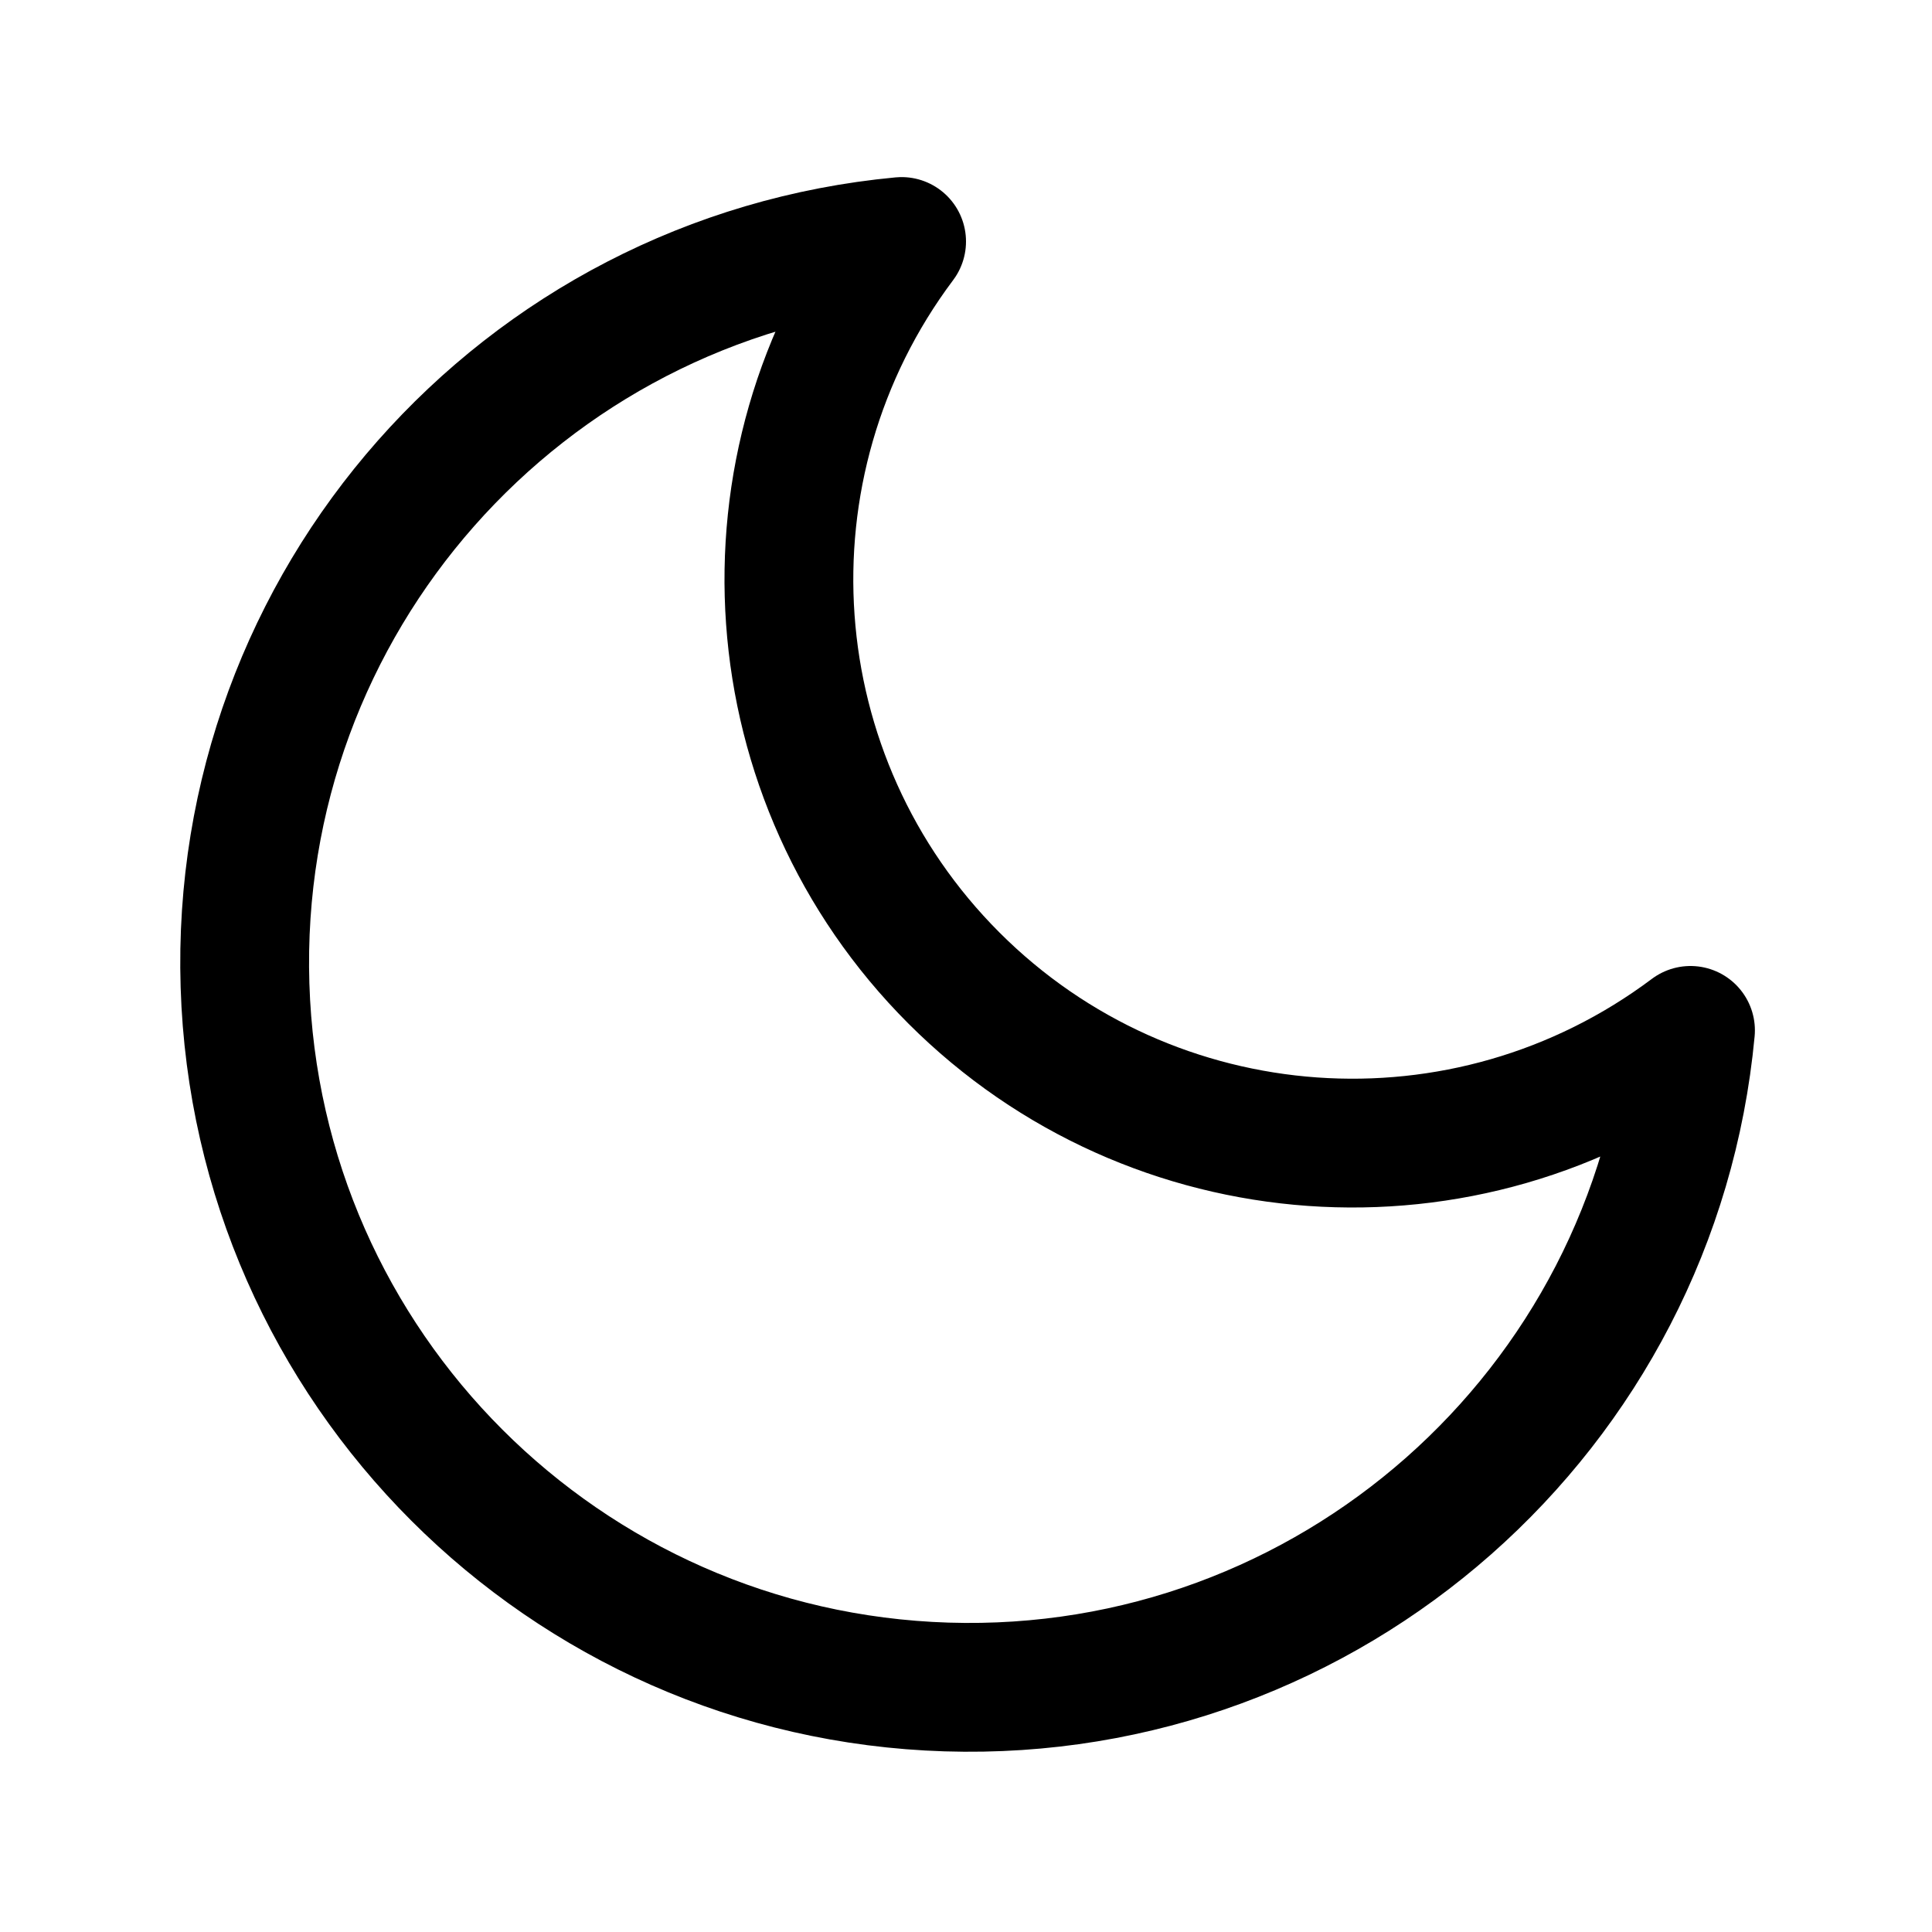
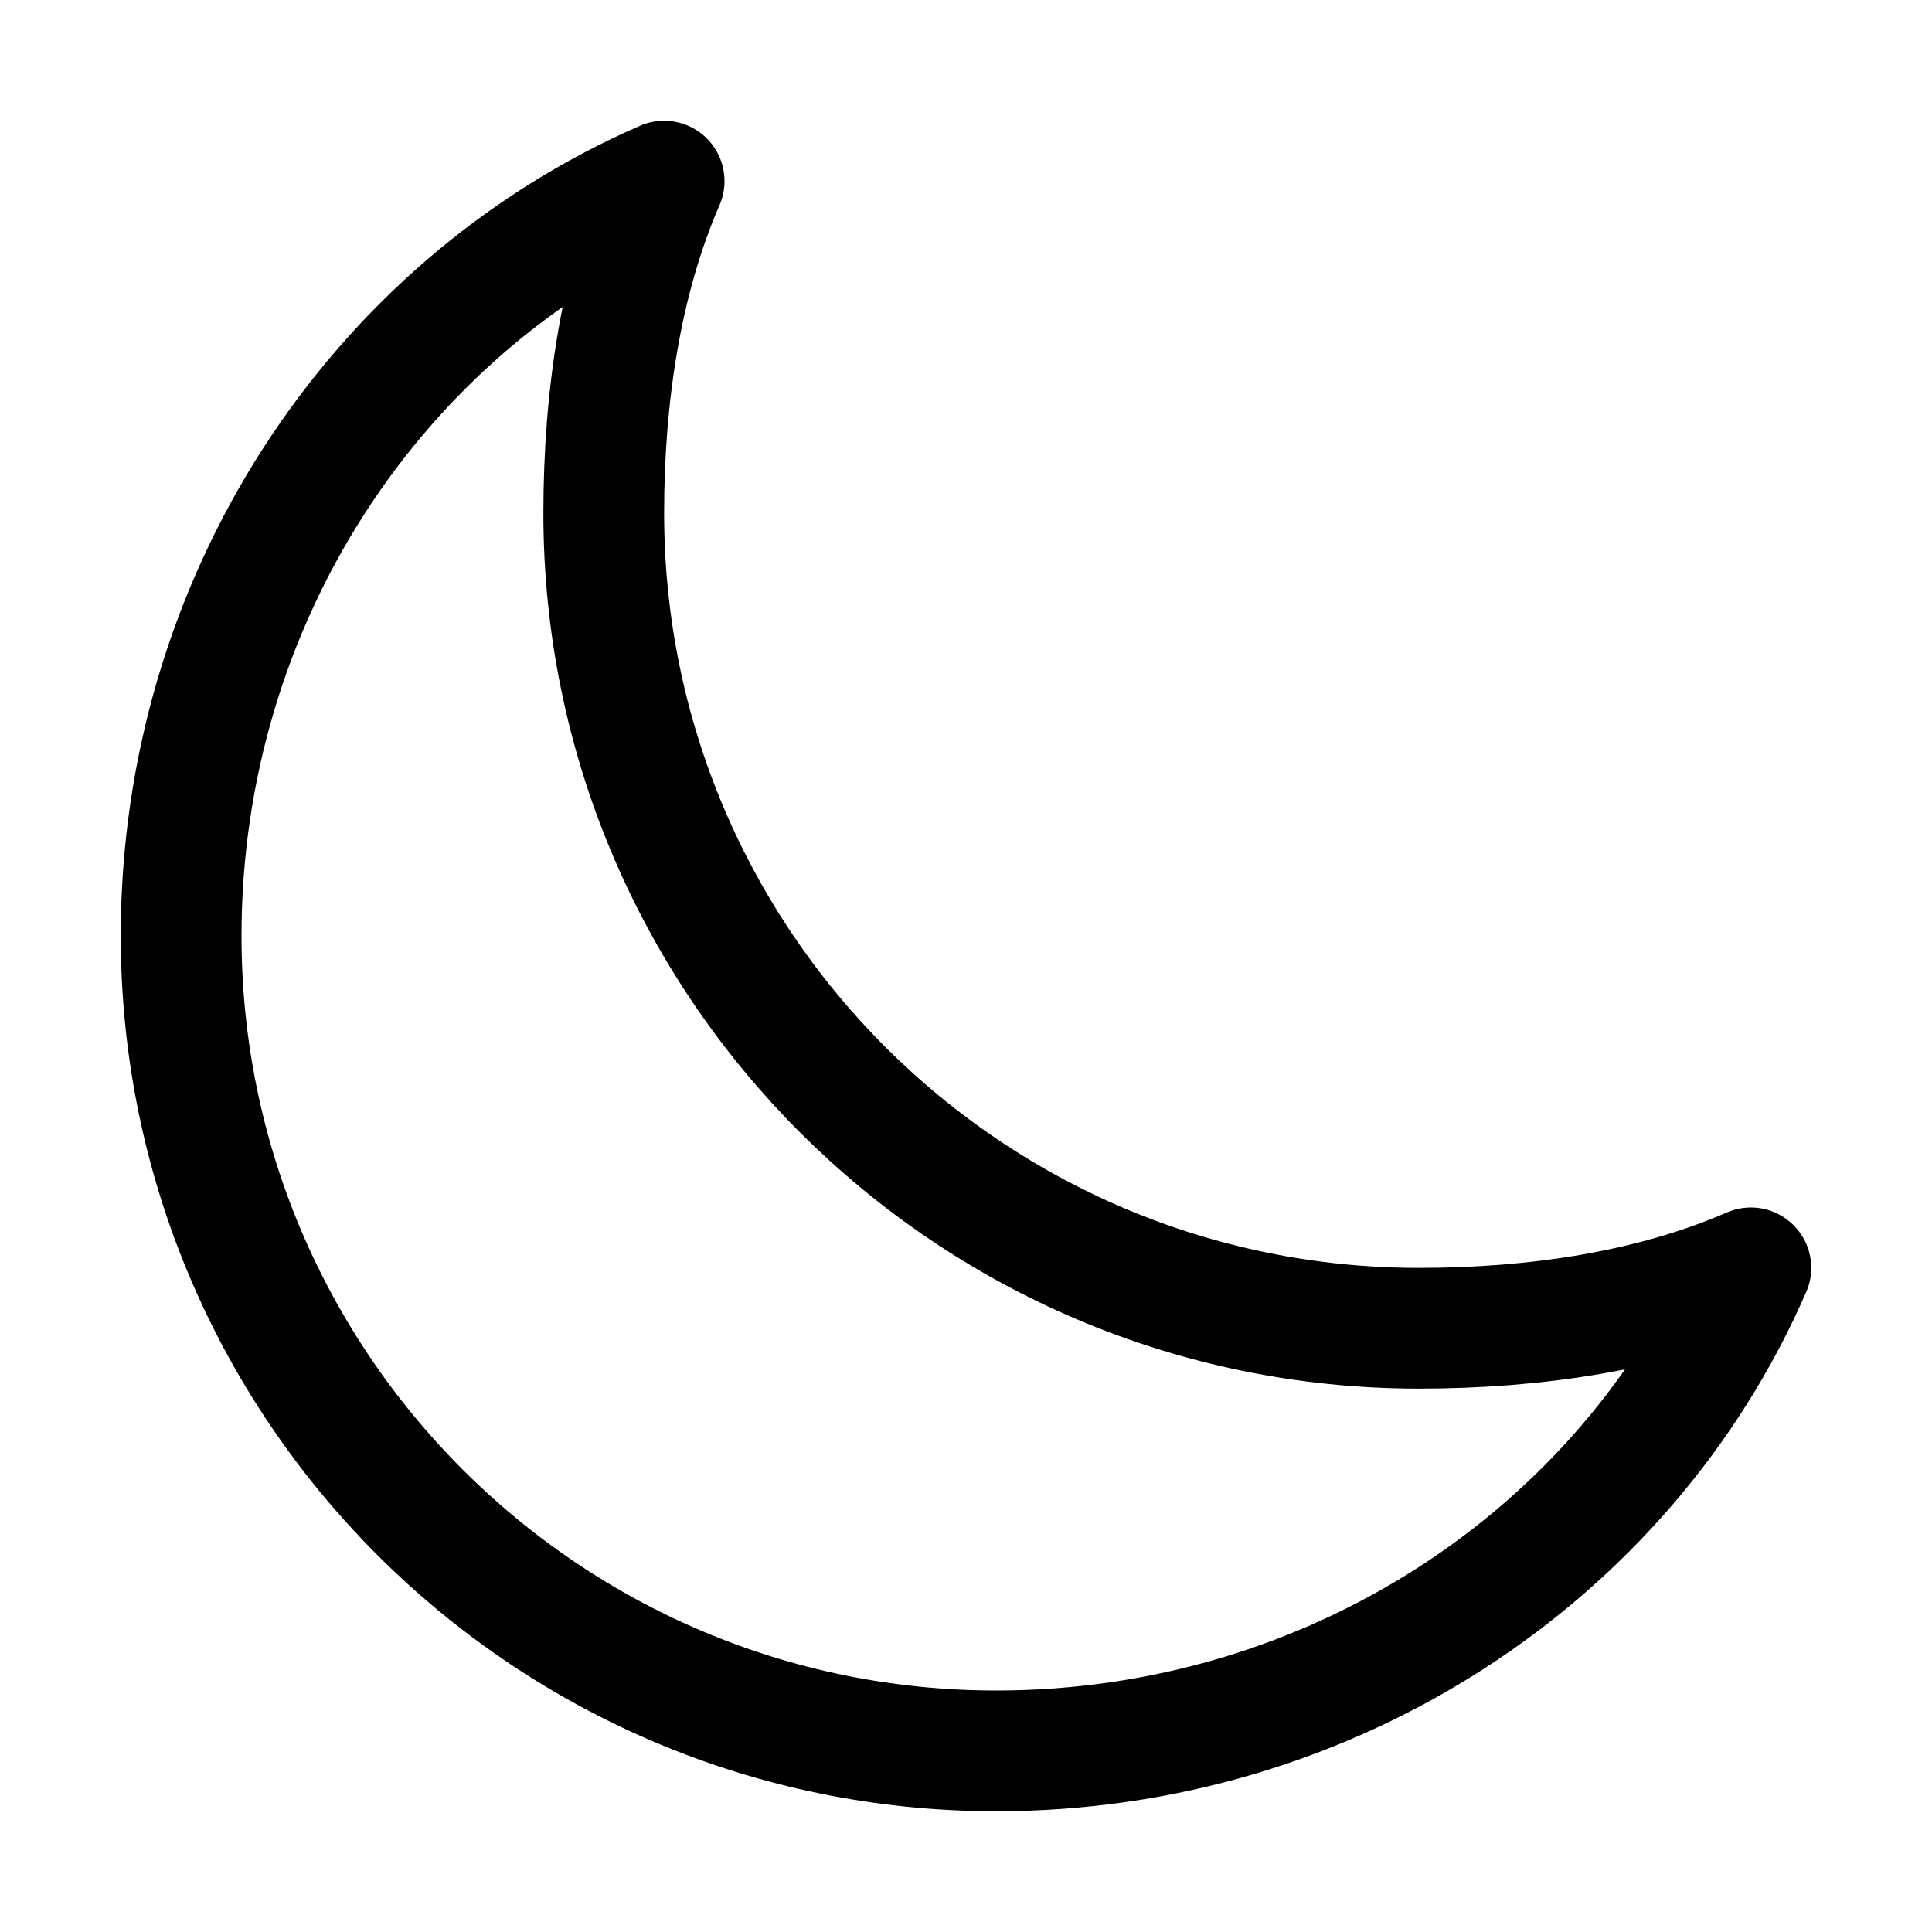
- <svg xmlns="http://www.w3.org/2000/svg" width="24" height="24" viewBox="0 0 24 24">
-   <path d="M21 12.8            A9 9 0 1 1 11.2 3            A7 7 0 0 0 21 12.8z" fill="none" stroke="currentColor" stroke-width="1.6" stroke-linecap="round" stroke-linejoin="round" />
+ <svg xmlns="http://www.w3.org/2000/svg" width="512" height="512" viewBox="0 0 512 512">
+   <path d="M160,136c0-30.62,4.51-61.61,16-88C99.57,81.27,48,159.32,48,248c0,119.29,96.71,216,216,216,88.68,0,166.73-51.57,200-128-26.39,11.49-57.38,16-88,16C256.71,352,160,255.29,160,136Z" style="fill:none;stroke:#000;stroke-linecap:round;stroke-linejoin:round;stroke-width:32px" />
</svg>
